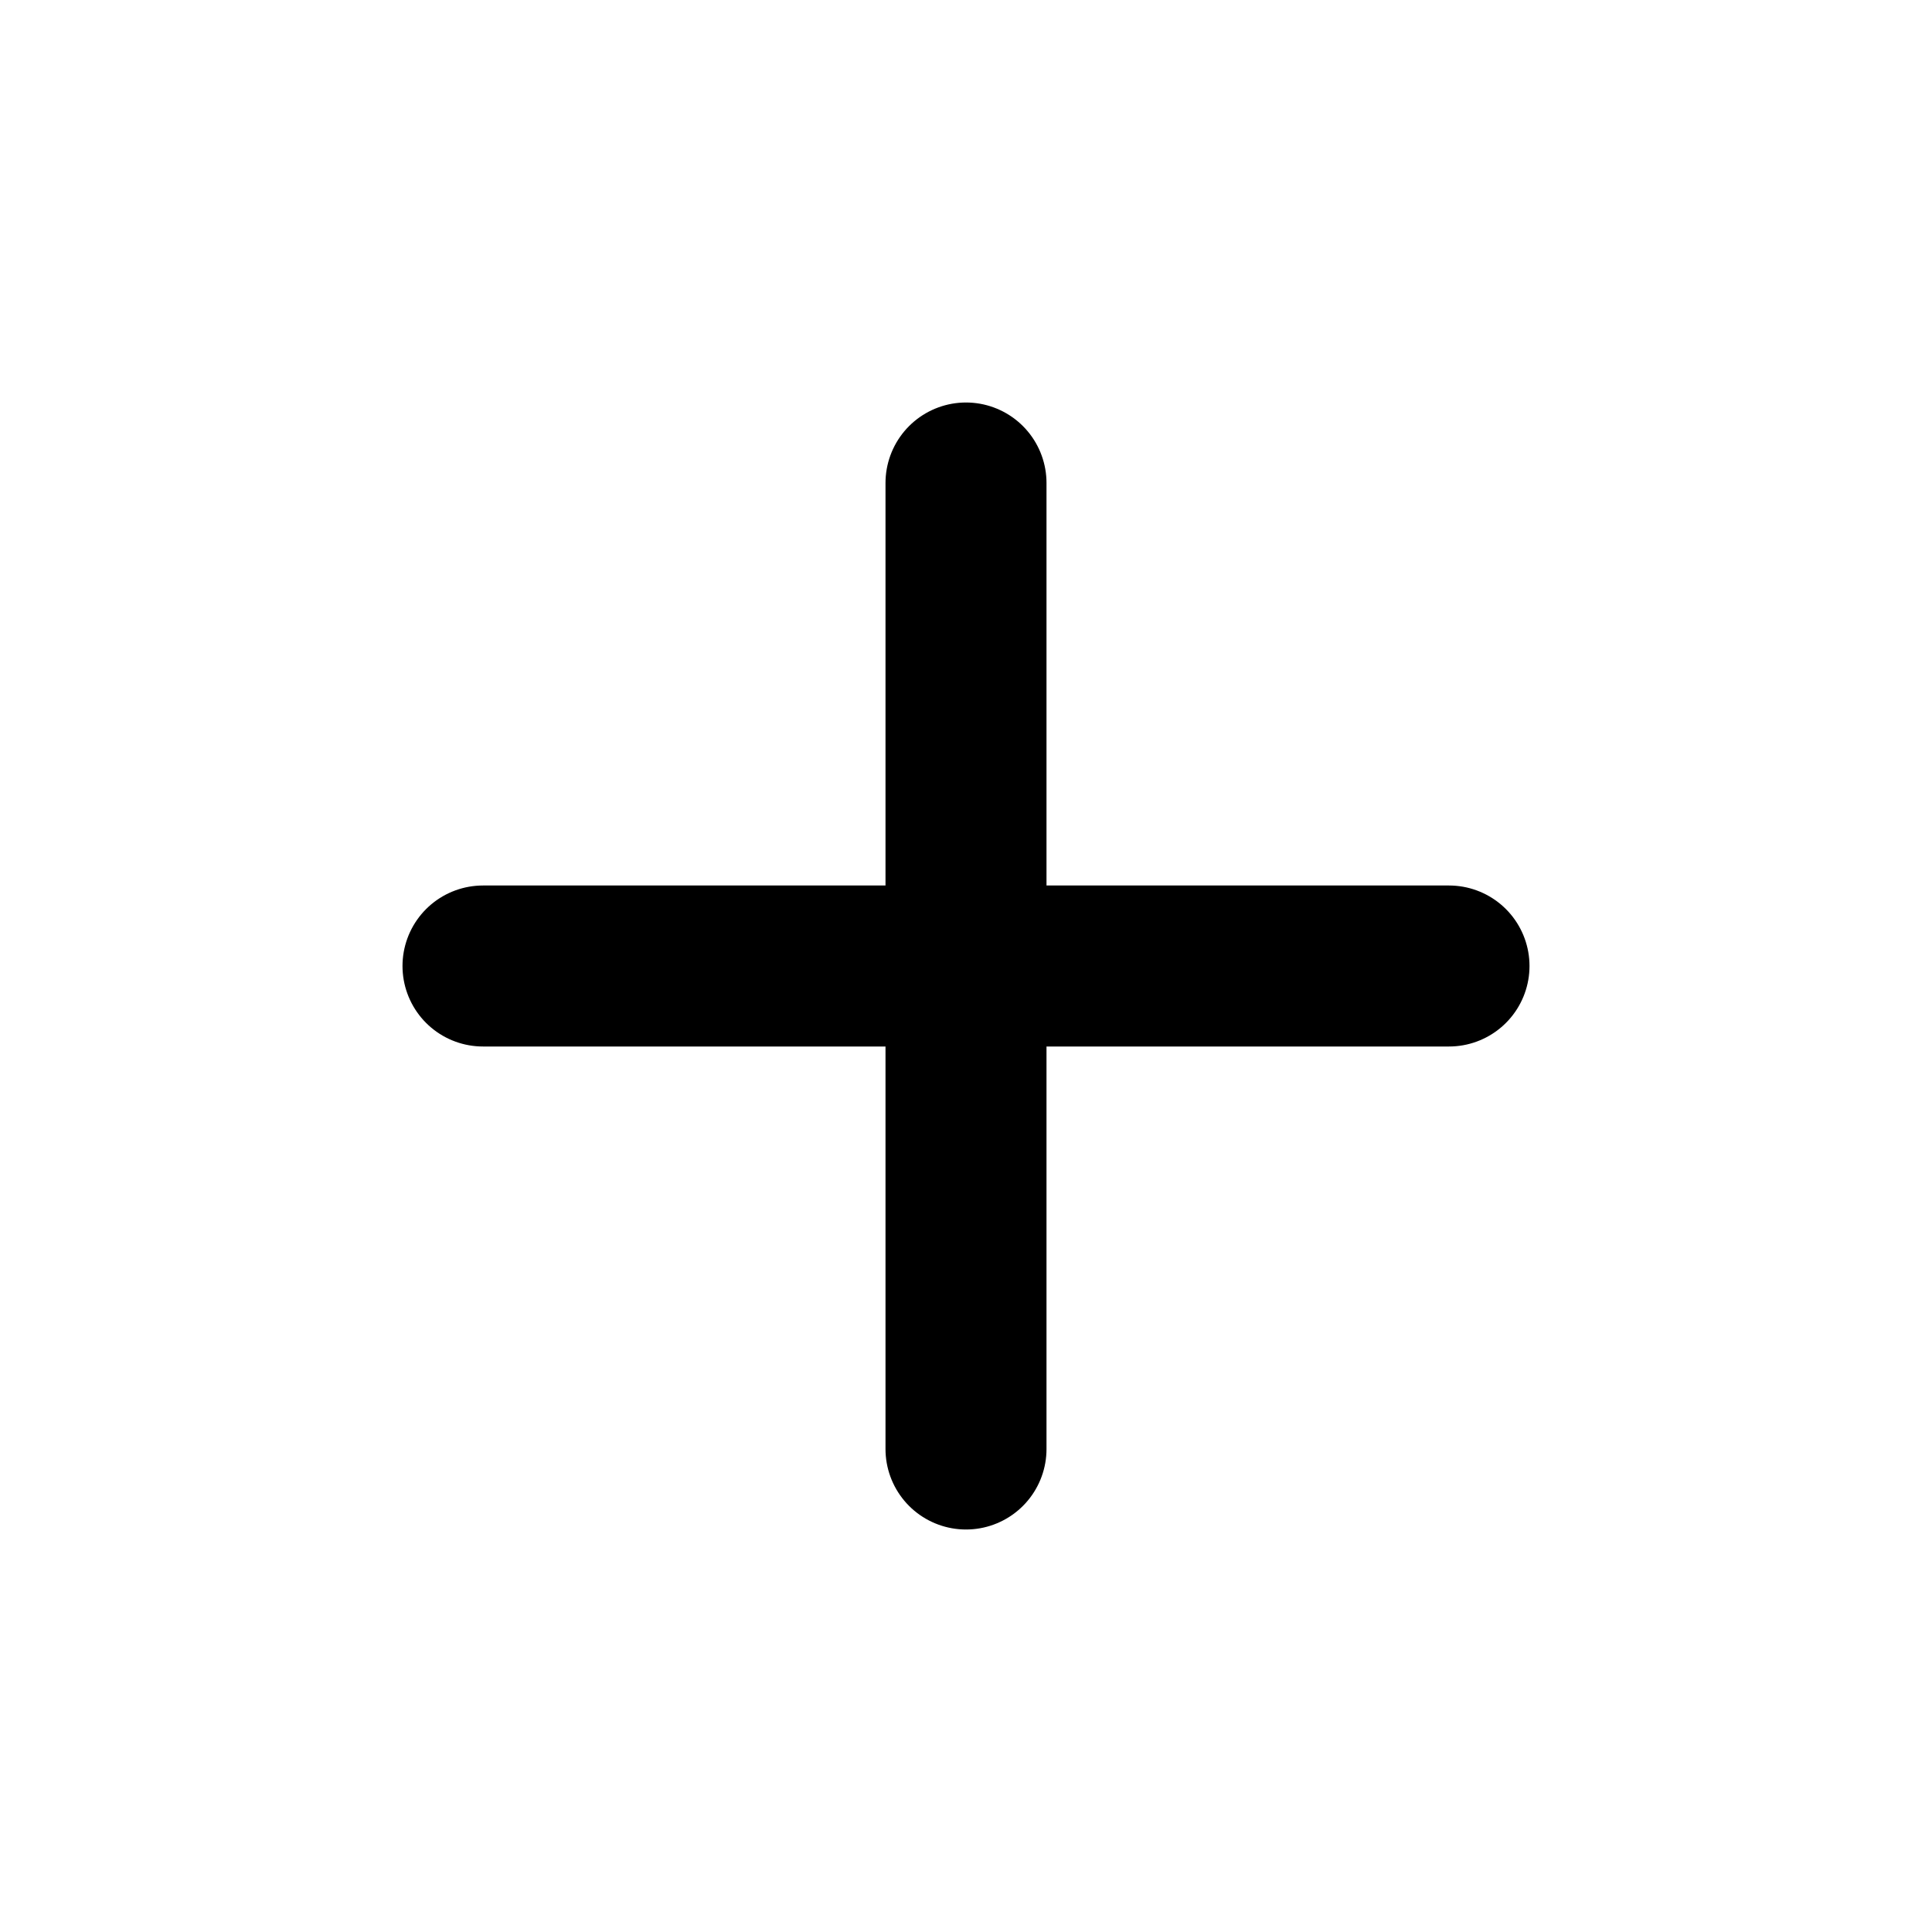
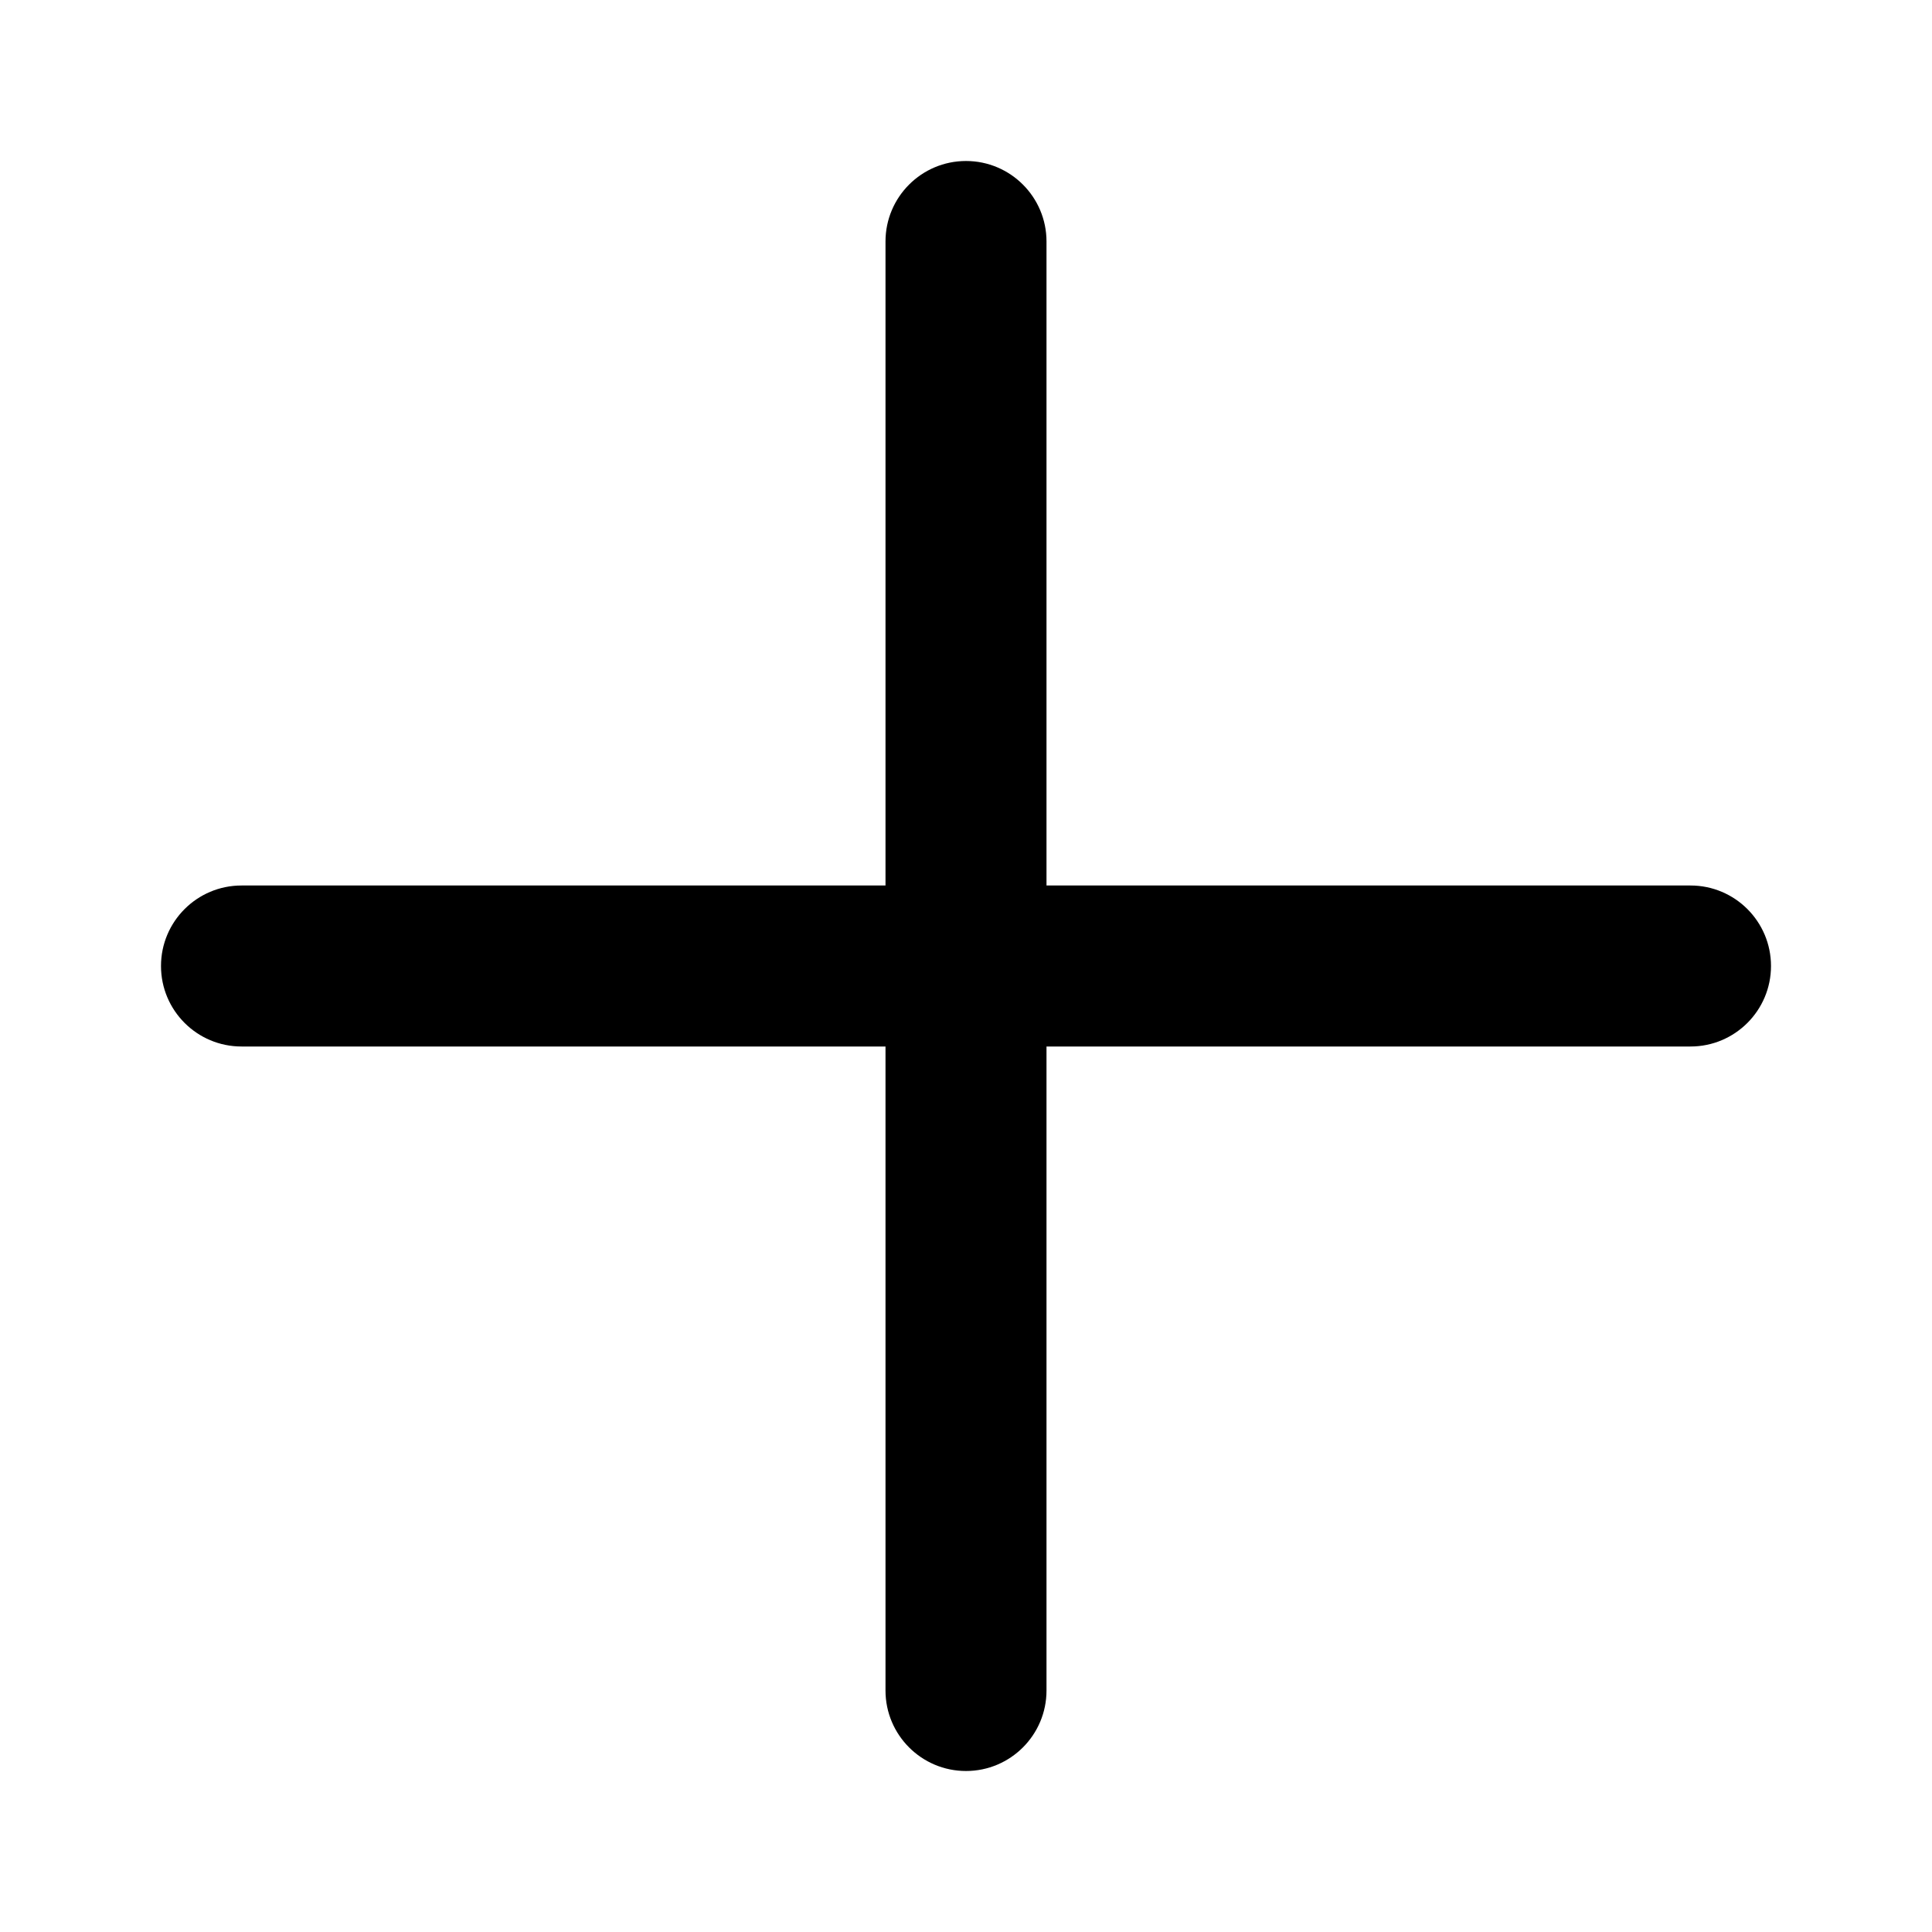
<svg xmlns="http://www.w3.org/2000/svg" width="24" height="24" viewBox="0 0 24 24" fill="none">
-   <path d="M12 6V18" stroke="currentColor" stroke-width="2" stroke-linecap="round" stroke-linejoin="round" />
-   <path d="M6 12H18" stroke="currentColor" stroke-width="2" stroke-linecap="round" stroke-linejoin="round" />
+   <path d="M13 3C13 2.448 12.552 2 12 2C11.448 2 11 2.448 11 3V11H3C2.448 11 2 11.448 2 12C2 12.552 2.448 13 3 13H11V21C11 21.552 11.448 22 12 22C12.552 22 13 21.552 13 21V13H21C21.552 13 22 12.552 22 12C22 11.448 21.552 11 21 11H13V3Z" fill="currentColor" />
</svg>
